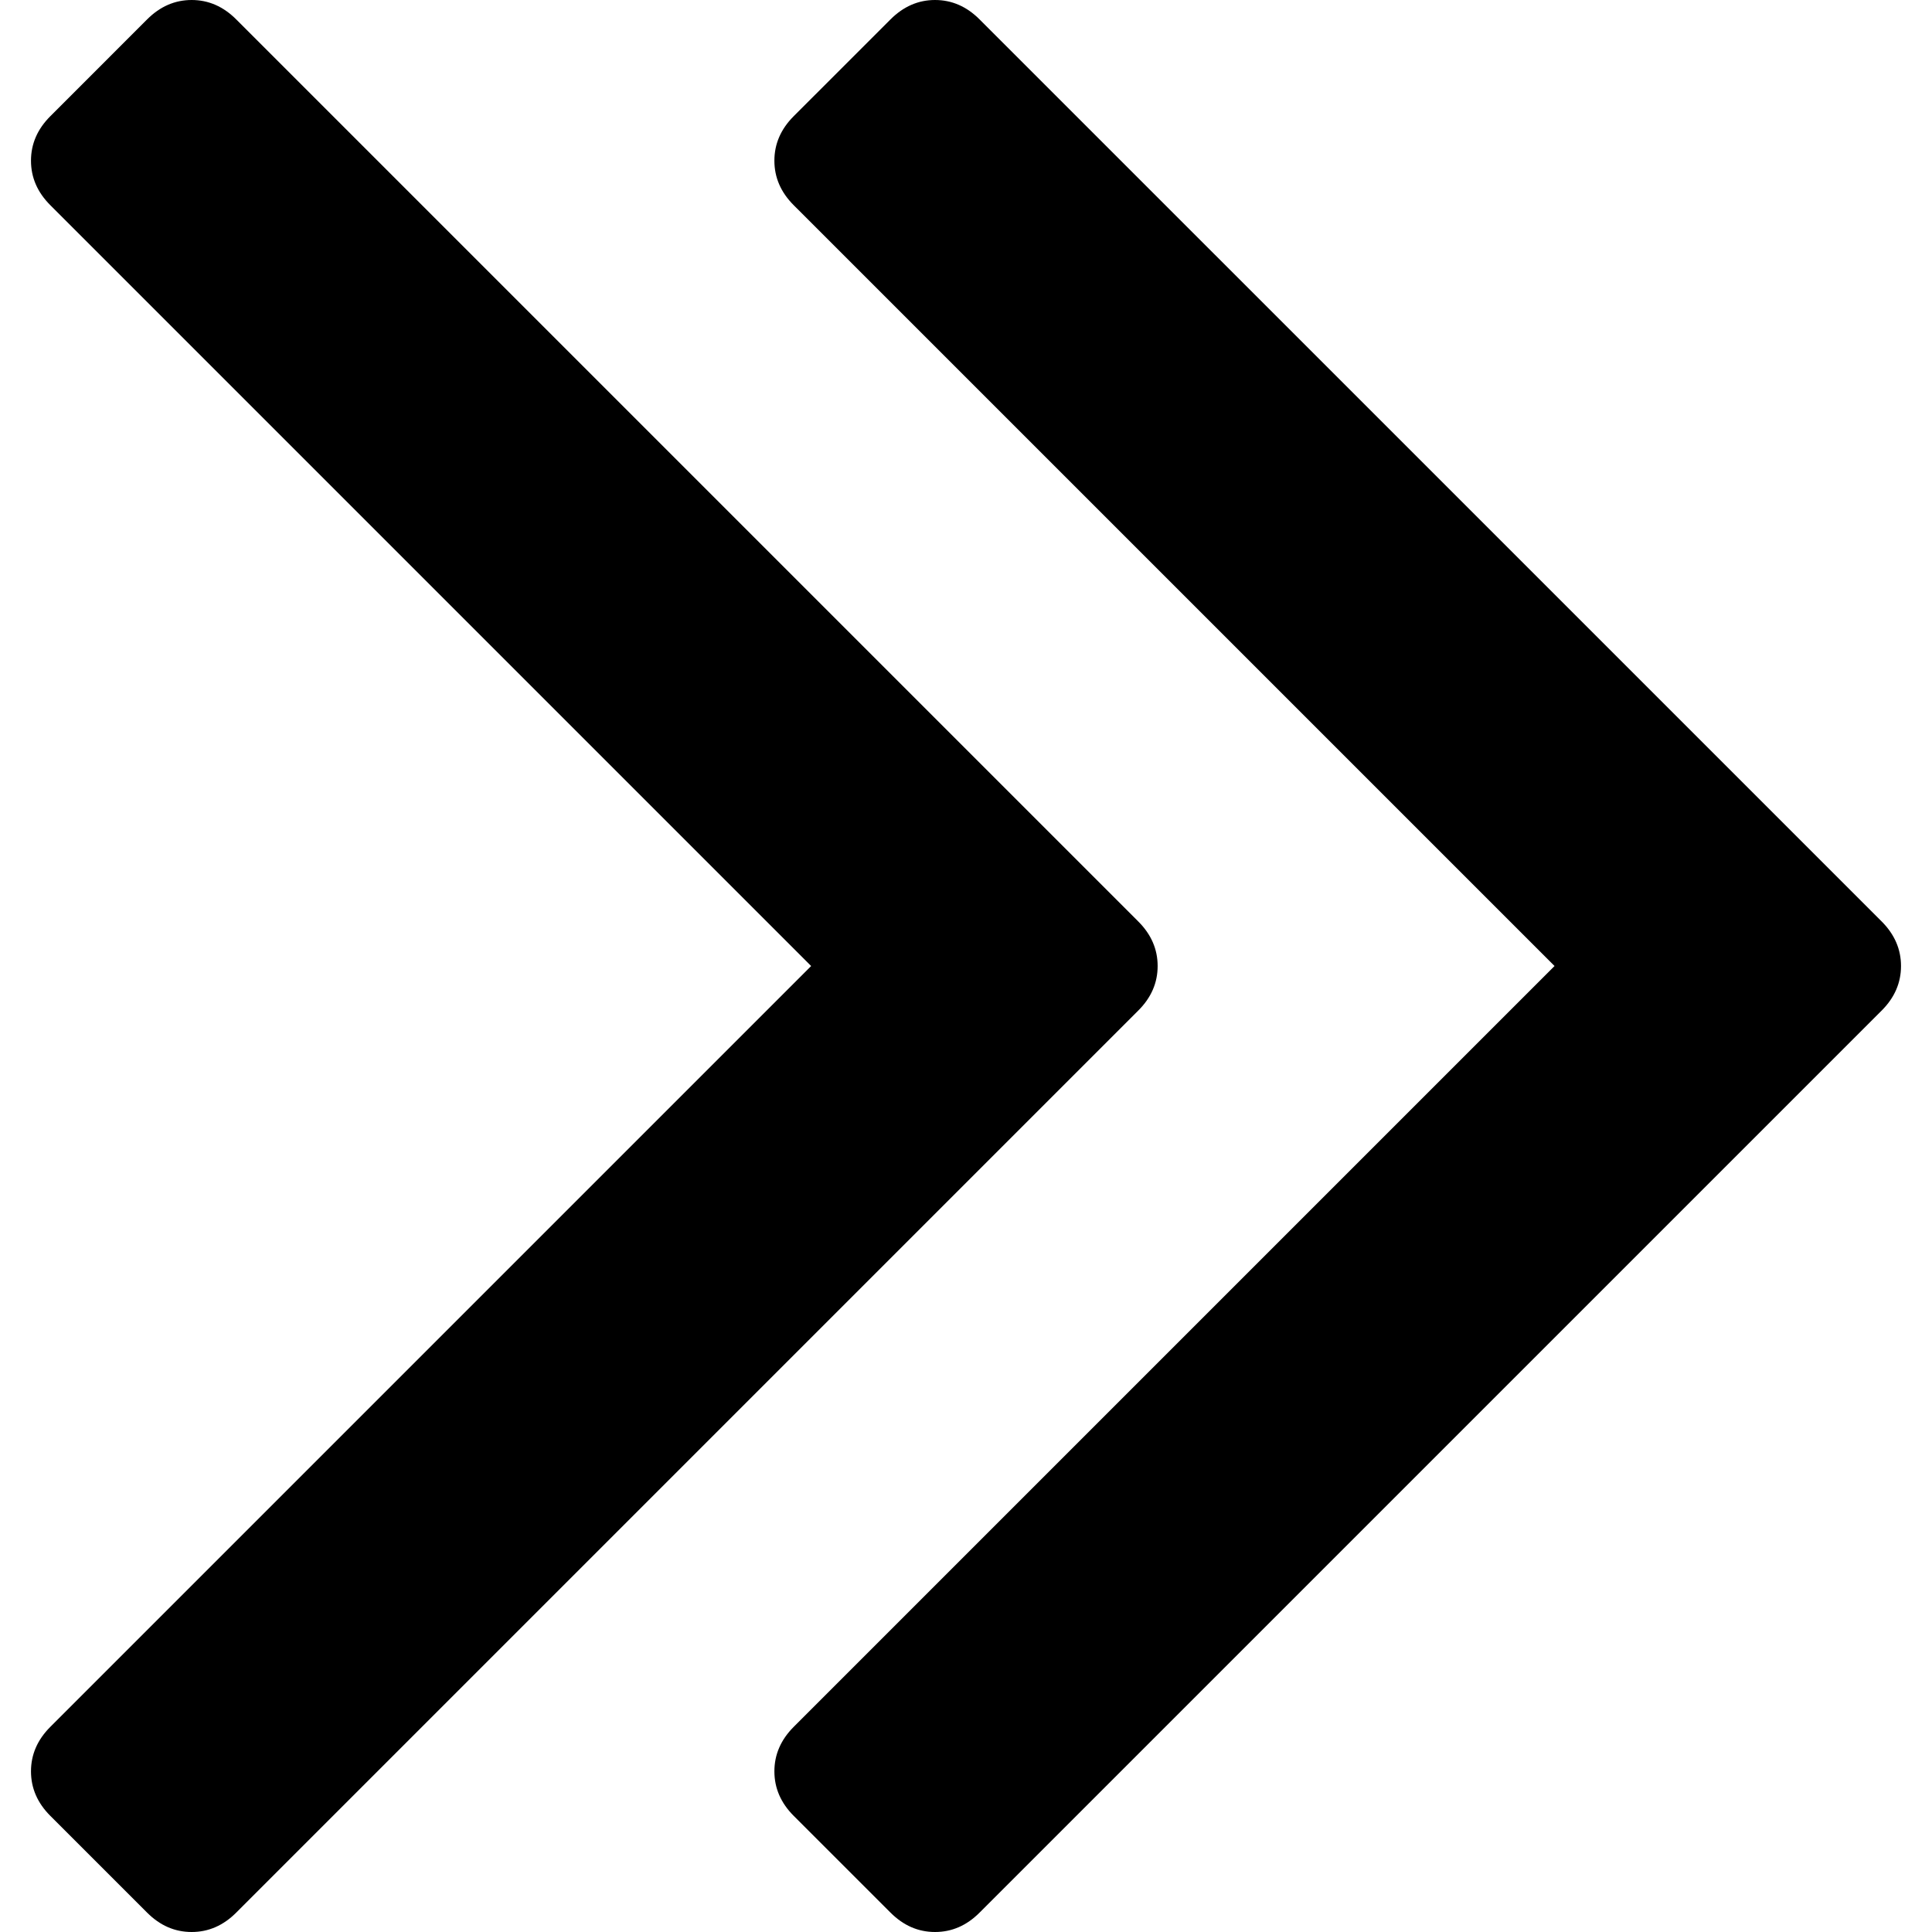
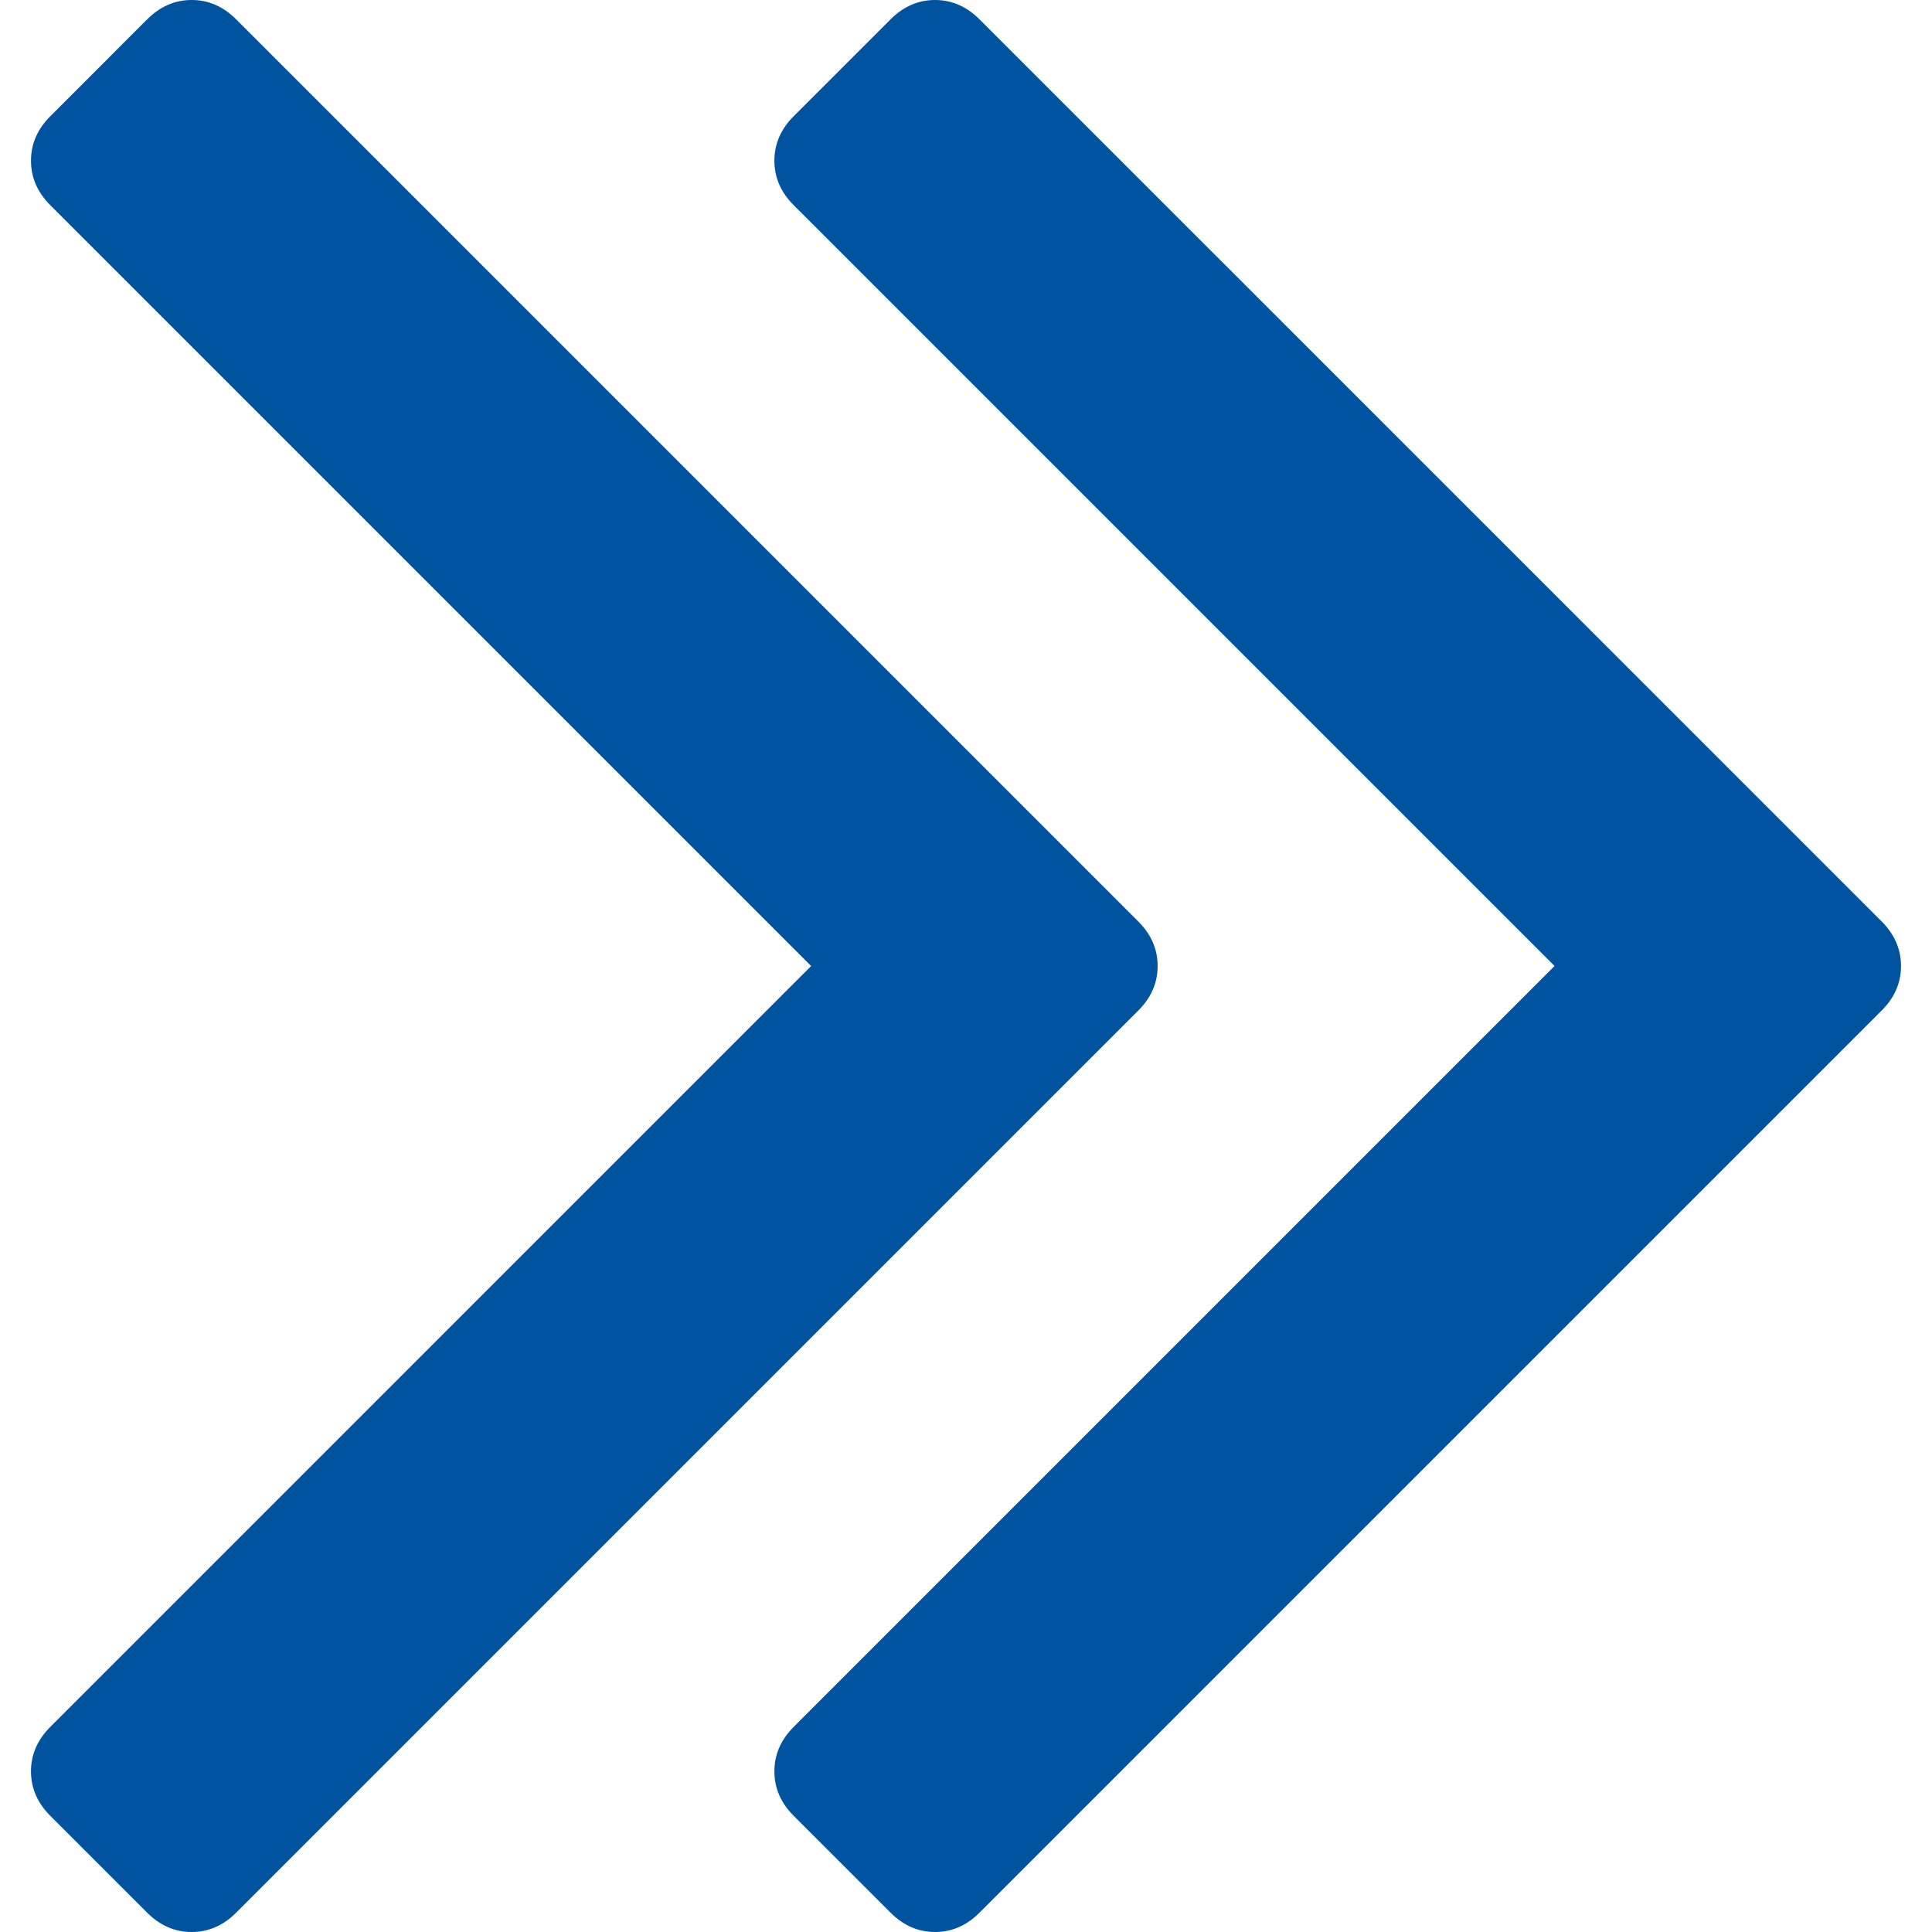
- <svg xmlns="http://www.w3.org/2000/svg" version="1.1" id="Capa_1" x="0px" y="0px" width="284.936px" height="284.936px" viewBox="0 0 284.936 284.936" style="enable-background:new 0 0 284.936 284.936;" xml:space="preserve">
-   <g>
-     <g>
-       <path d="M277.515,135.9L144.464,2.857C142.565,0.955,140.375,0,137.9,0c-2.472,0-4.659,0.955-6.562,2.857l-14.277,14.275    c-1.903,1.903-2.853,4.089-2.853,6.567c0,2.478,0.95,4.664,2.853,6.567l112.207,112.204L117.062,254.677    c-1.903,1.903-2.853,4.093-2.853,6.564c0,2.477,0.95,4.667,2.853,6.57l14.277,14.271c1.902,1.905,4.089,2.854,6.562,2.854    c2.478,0,4.665-0.951,6.563-2.854l133.051-133.044c1.902-1.902,2.851-4.093,2.851-6.567S279.417,137.807,277.515,135.9z" />
-       <path d="M170.732,142.471c0-2.474-0.947-4.665-2.857-6.571L34.833,2.857C32.931,0.955,30.741,0,28.267,0s-4.665,0.955-6.567,2.857    L7.426,17.133C5.52,19.036,4.57,21.222,4.57,23.7c0,2.478,0.95,4.664,2.856,6.567L119.63,142.471L7.426,254.677    c-1.906,1.903-2.856,4.093-2.856,6.564c0,2.477,0.95,4.667,2.856,6.57l14.273,14.271c1.903,1.905,4.093,2.854,6.567,2.854    s4.664-0.951,6.567-2.854l133.042-133.044C169.785,147.136,170.732,144.945,170.732,142.471z" />
-     </g>
+ <svg xmlns="http://www.w3.org/2000/svg" x="0px" y="0px" width="284.936px" height="284.936px" viewBox="0 0 284.936 284.936" xml:space="preserve">
+   <g fill="#00549f" style="transform-origin: center center; ">
+     <path d="M277.515,135.9L144.464,2.857C142.565,0.955,140.375,0,137.9,0c-2.472,0-4.659,0.955-6.562,2.857l-14.277,14.275    c-1.903,1.903-2.853,4.089-2.853,6.567c0,2.478,0.95,4.664,2.853,6.567l112.207,112.204L117.062,254.677    c-1.903,1.903-2.853,4.093-2.853,6.564c0,2.477,0.95,4.667,2.853,6.57l14.277,14.271c1.902,1.905,4.089,2.854,6.562,2.854    c2.478,0,4.665-0.951,6.563-2.854l133.051-133.044c1.902-1.902,2.851-4.093,2.851-6.567S279.417,137.807,277.515,135.9z" />
+     <path d="M170.732,142.471c0-2.474-0.947-4.665-2.857-6.571L34.833,2.857C32.931,0.955,30.741,0,28.267,0s-4.665,0.955-6.567,2.857    L7.426,17.133C5.52,19.036,4.57,21.222,4.57,23.7c0,2.478,0.95,4.664,2.856,6.567L119.63,142.471L7.426,254.677    c-1.906,1.903-2.856,4.093-2.856,6.564c0,2.477,0.95,4.667,2.856,6.57l14.273,14.271c1.903,1.905,4.093,2.854,6.567,2.854    s4.664-0.951,6.567-2.854l133.042-133.044C169.785,147.136,170.732,144.945,170.732,142.471z" />
  </g>
-   <g>
- </g>
-   <g>
- </g>
-   <g>
- </g>
-   <g>
- </g>
-   <g>
- </g>
-   <g>
- </g>
-   <g>
- </g>
-   <g>
- </g>
-   <g>
- </g>
-   <g>
- </g>
-   <g>
- </g>
-   <g>
- </g>
-   <g>
- </g>
-   <g>
- </g>
-   <g>
- </g>
</svg>
